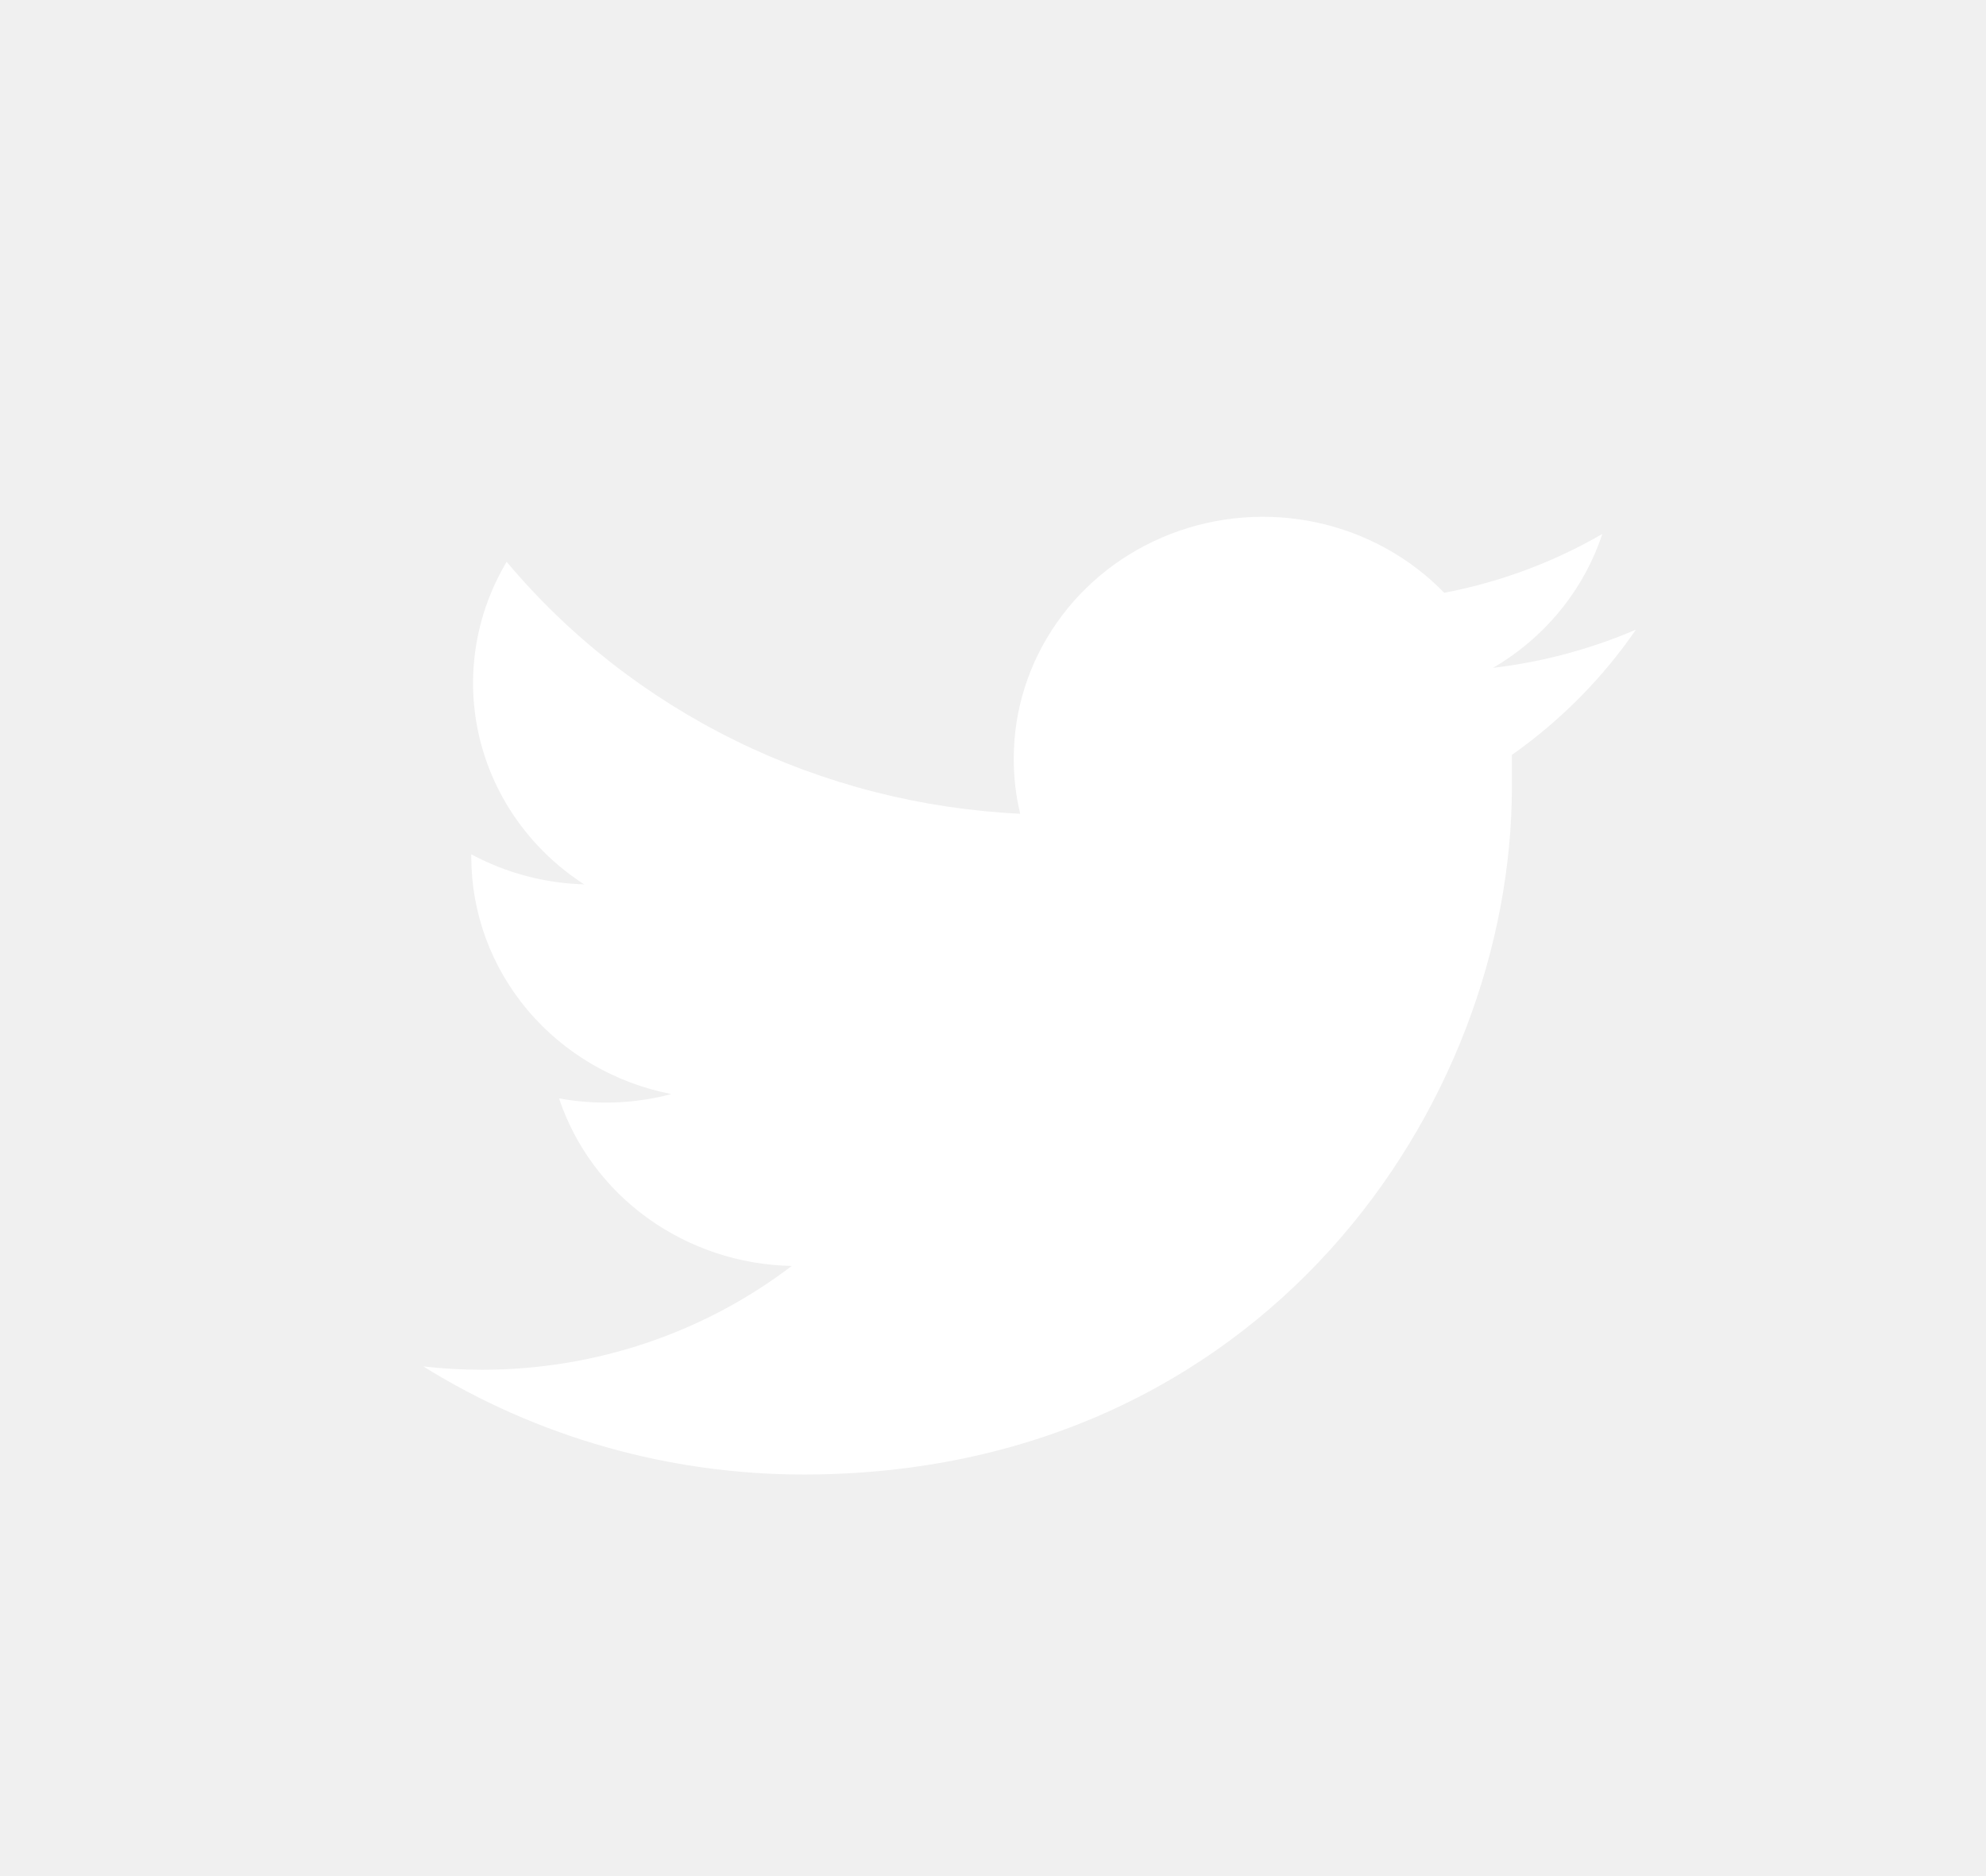
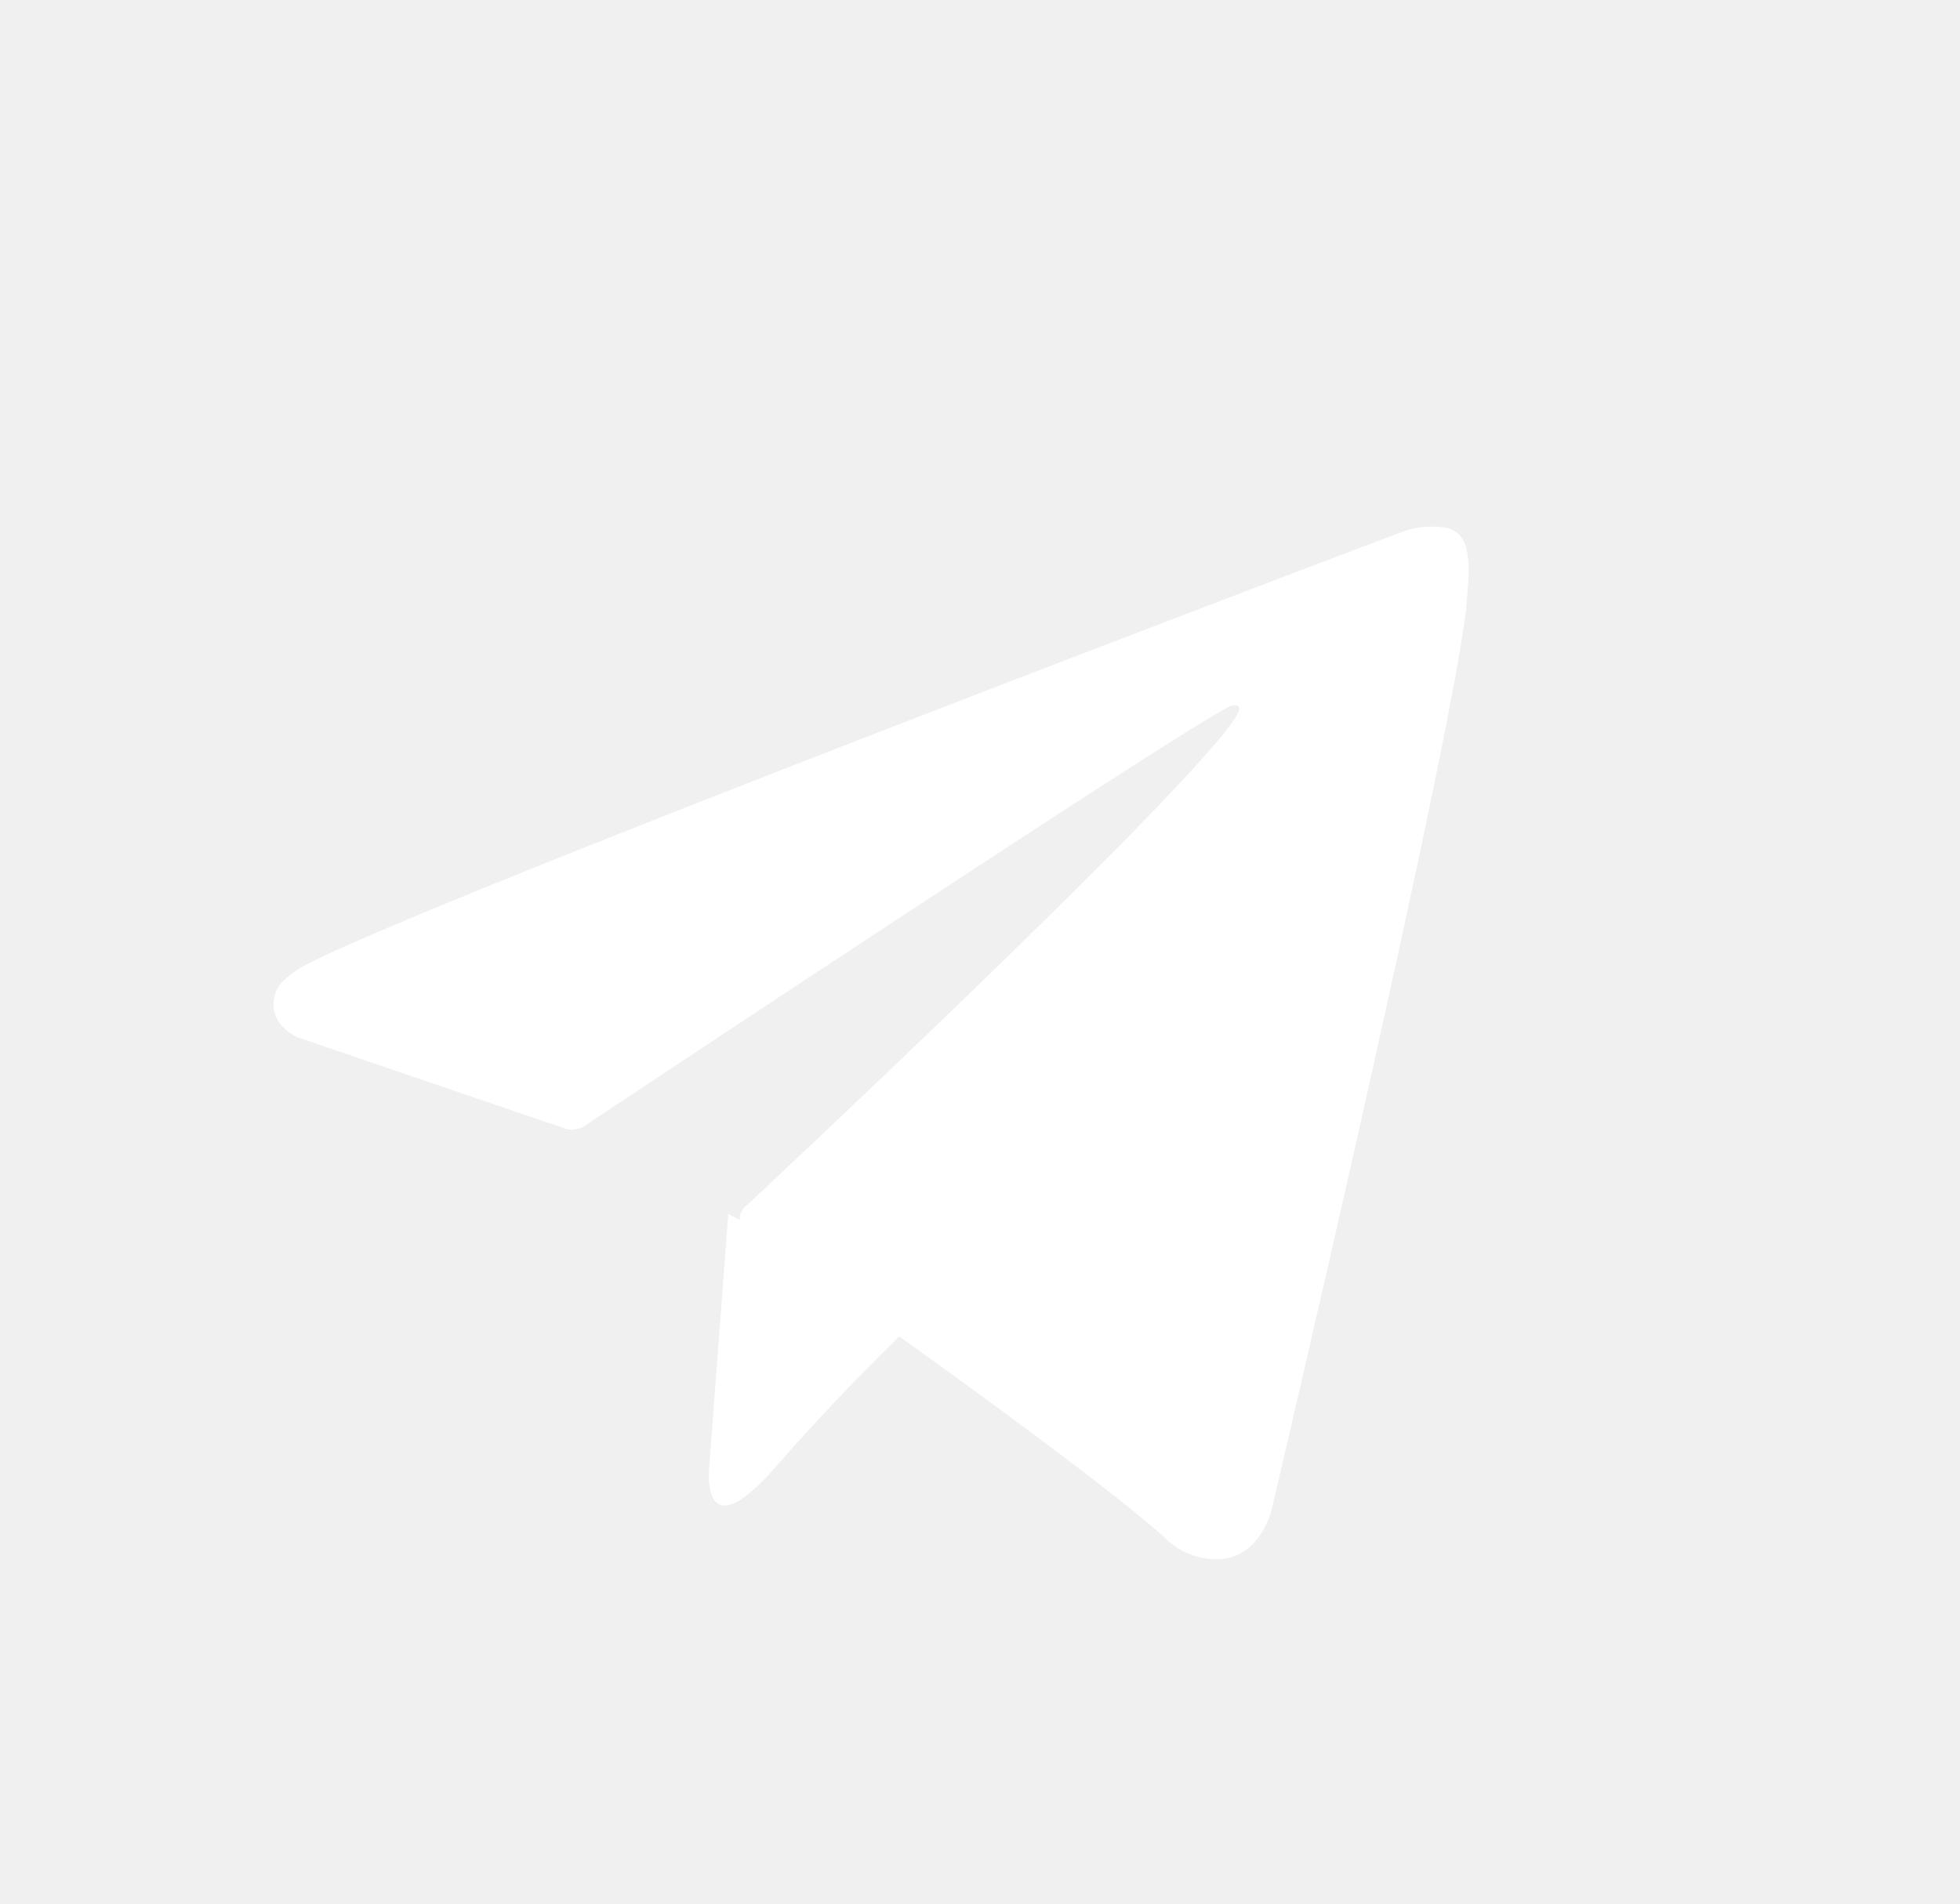
- <svg xmlns="http://www.w3.org/2000/svg" width="36" height="34" viewBox="0 0 36 34" fill="none">
-   <path d="M14.576 26.734C22.887 26.724 27.412 20.043 27.406 14.252C27.405 14.064 27.405 13.876 27.405 13.687C28.287 13.066 29.049 12.297 29.654 11.416C28.83 11.77 27.957 12.003 27.063 12.109C28.005 11.559 28.709 10.697 29.045 9.681C28.16 10.194 27.191 10.554 26.18 10.748C25.56 10.109 24.756 9.665 23.873 9.474C22.989 9.283 22.067 9.355 21.226 9.679C20.385 10.003 19.664 10.564 19.156 11.291C18.647 12.018 18.376 12.876 18.376 13.754C18.375 14.091 18.414 14.426 18.493 14.754C16.698 14.668 14.942 14.218 13.338 13.431C11.735 12.644 10.319 11.539 9.184 10.186C8.608 11.151 8.432 12.294 8.693 13.38C8.954 14.467 9.632 15.416 10.589 16.034C9.872 16.014 9.171 15.827 8.543 15.489C8.542 15.508 8.542 15.526 8.543 15.545C8.545 16.557 8.907 17.537 9.568 18.319C10.229 19.101 11.148 19.637 12.17 19.836C11.506 20.012 10.809 20.038 10.133 19.914C10.424 20.783 10.986 21.543 11.743 22.087C12.499 22.631 13.411 22.934 14.352 22.952C12.754 24.171 10.781 24.834 8.748 24.834C8.389 24.835 8.03 24.815 7.673 24.774C9.738 26.058 12.14 26.738 14.593 26.734" fill="white" />
+ <svg xmlns="http://www.w3.org/2000/svg" width="35" height="34" viewBox="0 0 35 34" fill="none">
+   <path d="M13.005 21.684L12.665 26.193C12.665 26.193 12.489 27.762 13.859 26.191C15.229 24.621 16.537 23.409 16.537 23.409L13.005 21.684Z" fill="white" />
+   <path d="M10.138 20.172L5.315 18.527C5.315 18.527 4.73 18.283 4.922 17.727C4.96 17.614 5.039 17.516 5.267 17.347C6.335 16.567 25.031 9.501 25.031 9.501C25.301 9.401 25.591 9.378 25.871 9.435C25.948 9.461 26.018 9.507 26.073 9.57C26.128 9.632 26.166 9.708 26.185 9.791C26.218 9.936 26.232 10.086 26.226 10.235C26.226 10.367 26.209 10.487 26.198 10.677C26.086 12.603 22.704 26.98 22.704 26.98C22.704 26.98 22.5 27.821 21.769 27.849C21.59 27.856 21.411 27.825 21.243 27.758C21.076 27.691 20.923 27.589 20.794 27.458C19.358 26.166 14.396 22.681 13.301 21.916C13.276 21.898 13.255 21.875 13.239 21.848C13.224 21.821 13.214 21.791 13.21 21.76C13.195 21.68 13.28 21.579 13.28 21.579C13.28 21.579 21.901 13.531 22.129 12.675C22.146 12.611 22.079 12.577 21.988 12.605C21.403 12.826 11.486 19.413 10.389 20.141C10.309 20.173 10.223 20.183 10.138 20.172Z" fill="white" />
</svg>
